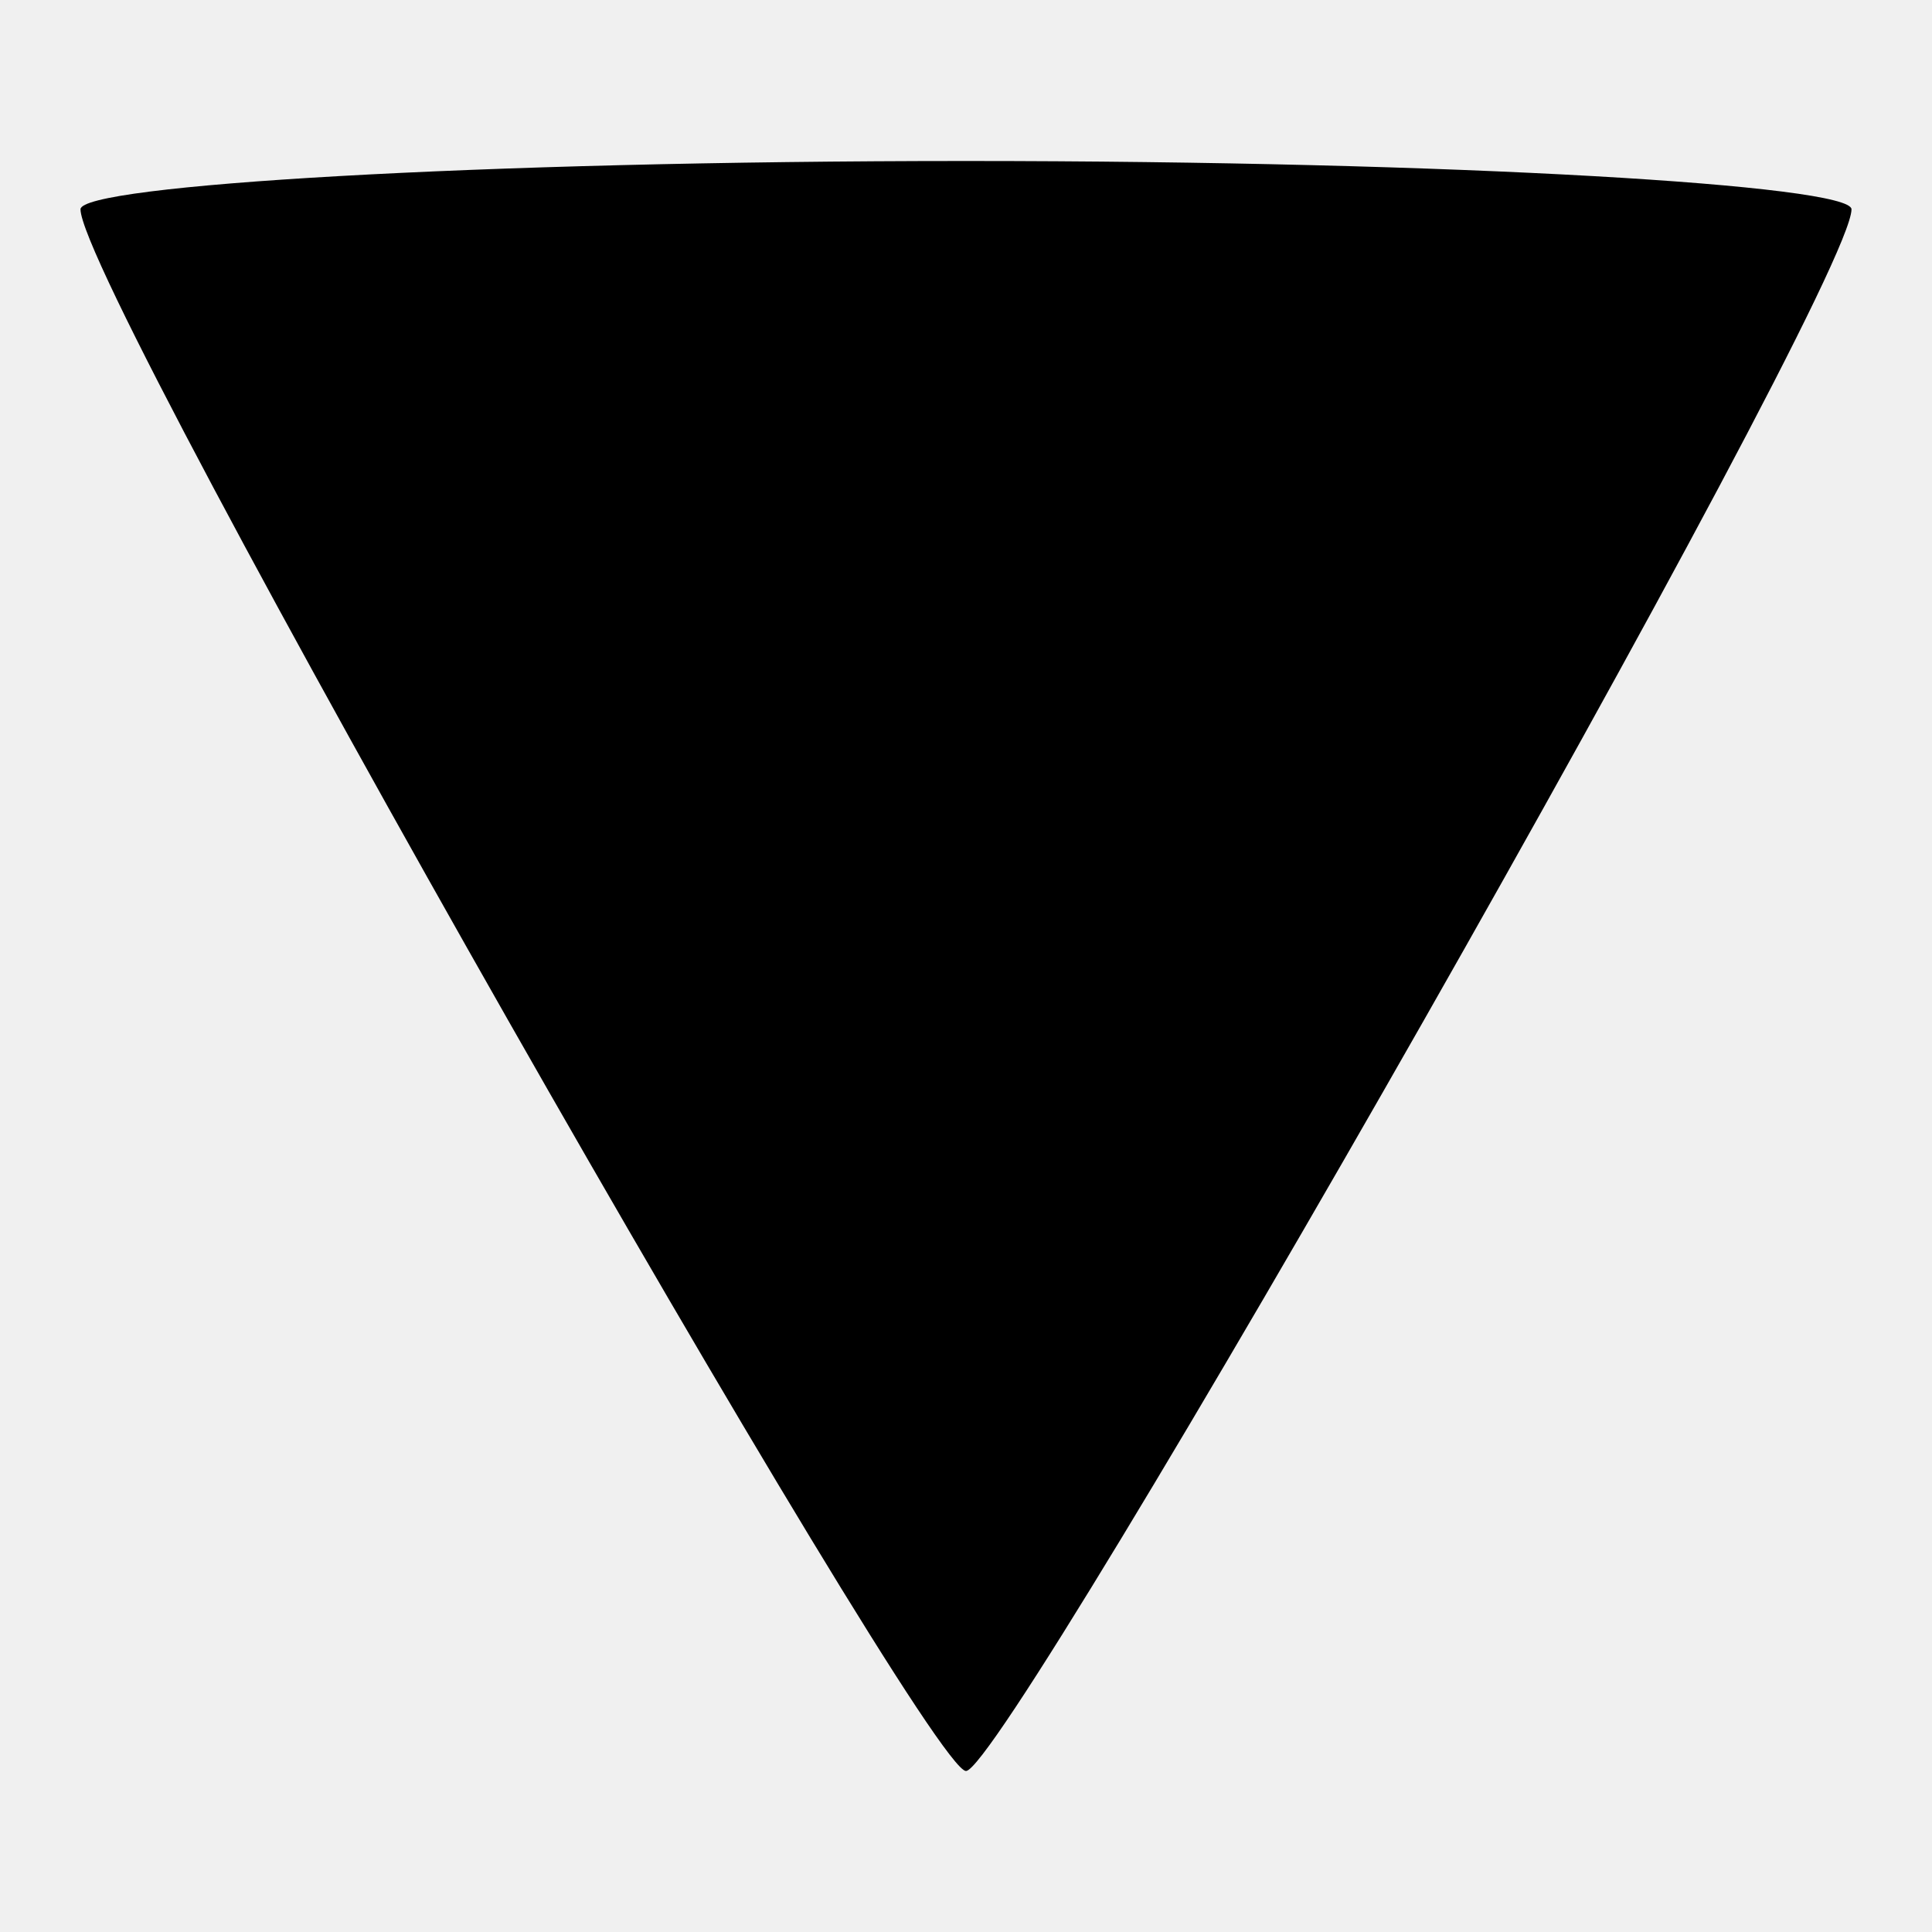
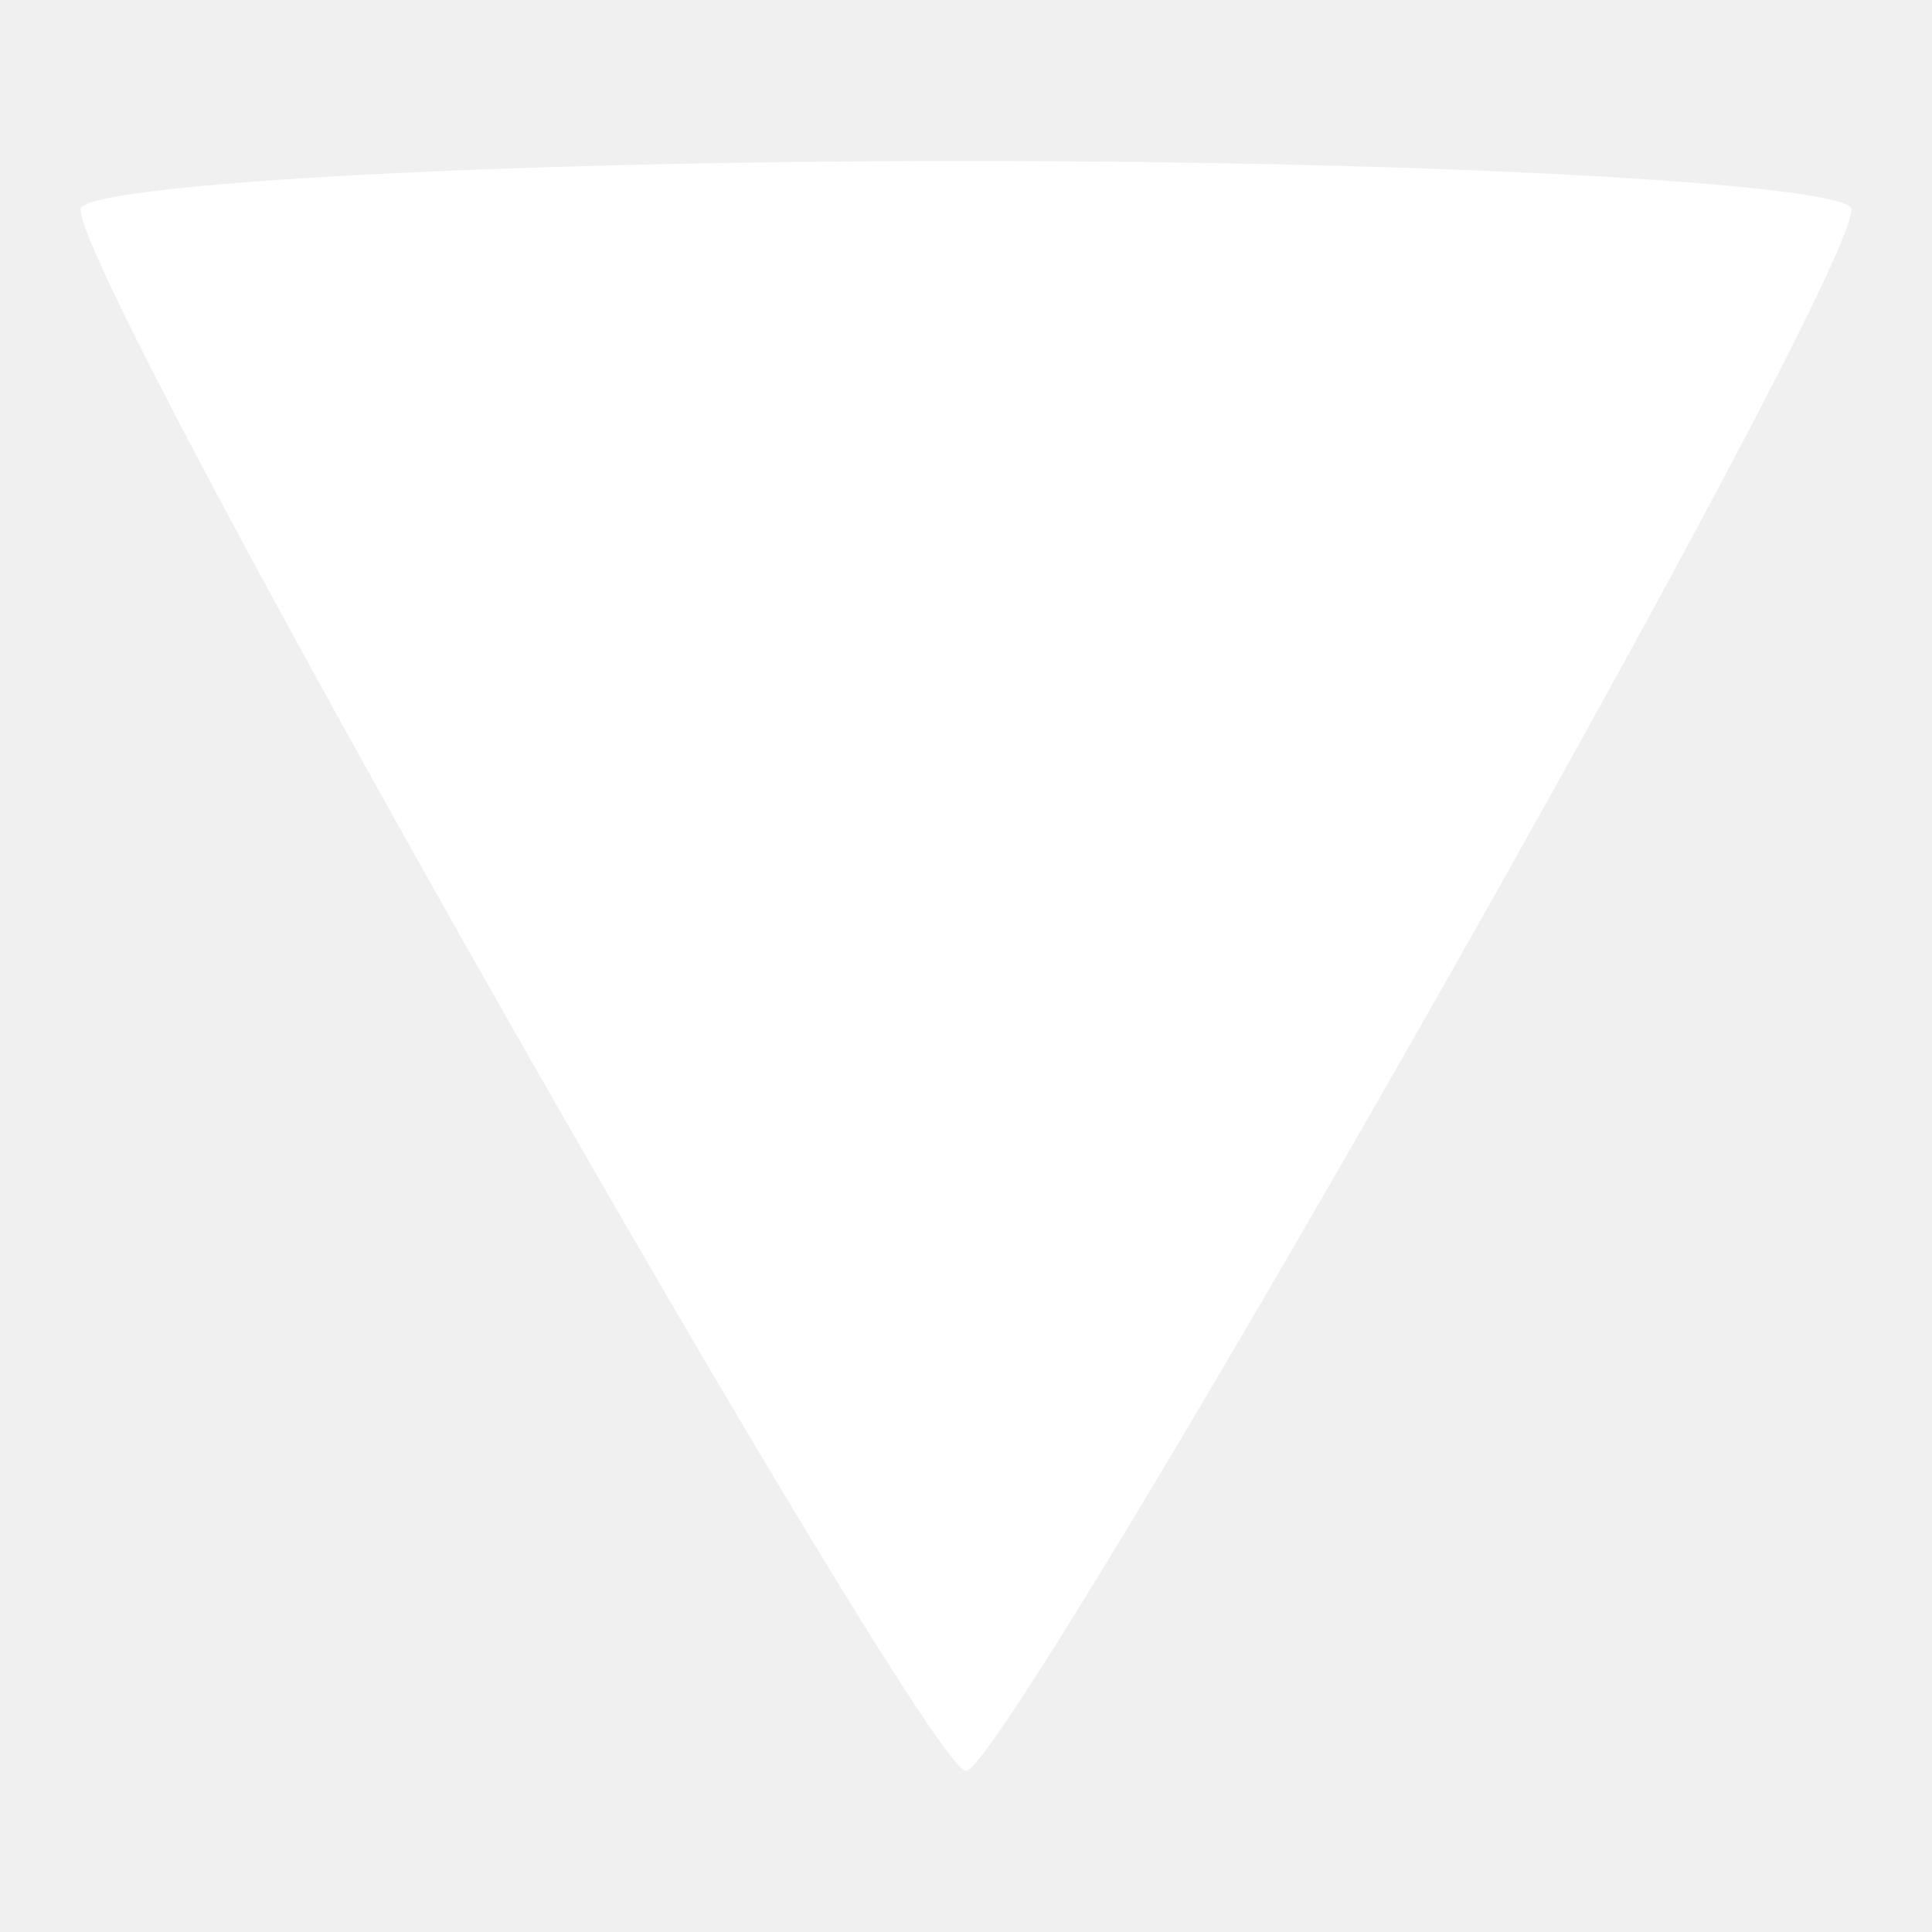
<svg xmlns="http://www.w3.org/2000/svg" version="1.0" width="24pt" height="24pt" viewBox="0 0 24 24" preserveAspectRatio="xMidYMid meet">
-   <g transform="translate(0,24) scale(0.1,-0.1)" fill="#000000" stroke="none">
+   <g transform="translate(0,24) scale(0.1,-0.1)" fill="#FFFFFF" stroke="none">
    <path d="M10 214 c0 -10 105 -194 110 -194 5 0 110 184 110 194 0 3 -49 6 -110 6 -61 0 -110 -3 -110 -6z" />
  </g>
</svg>
